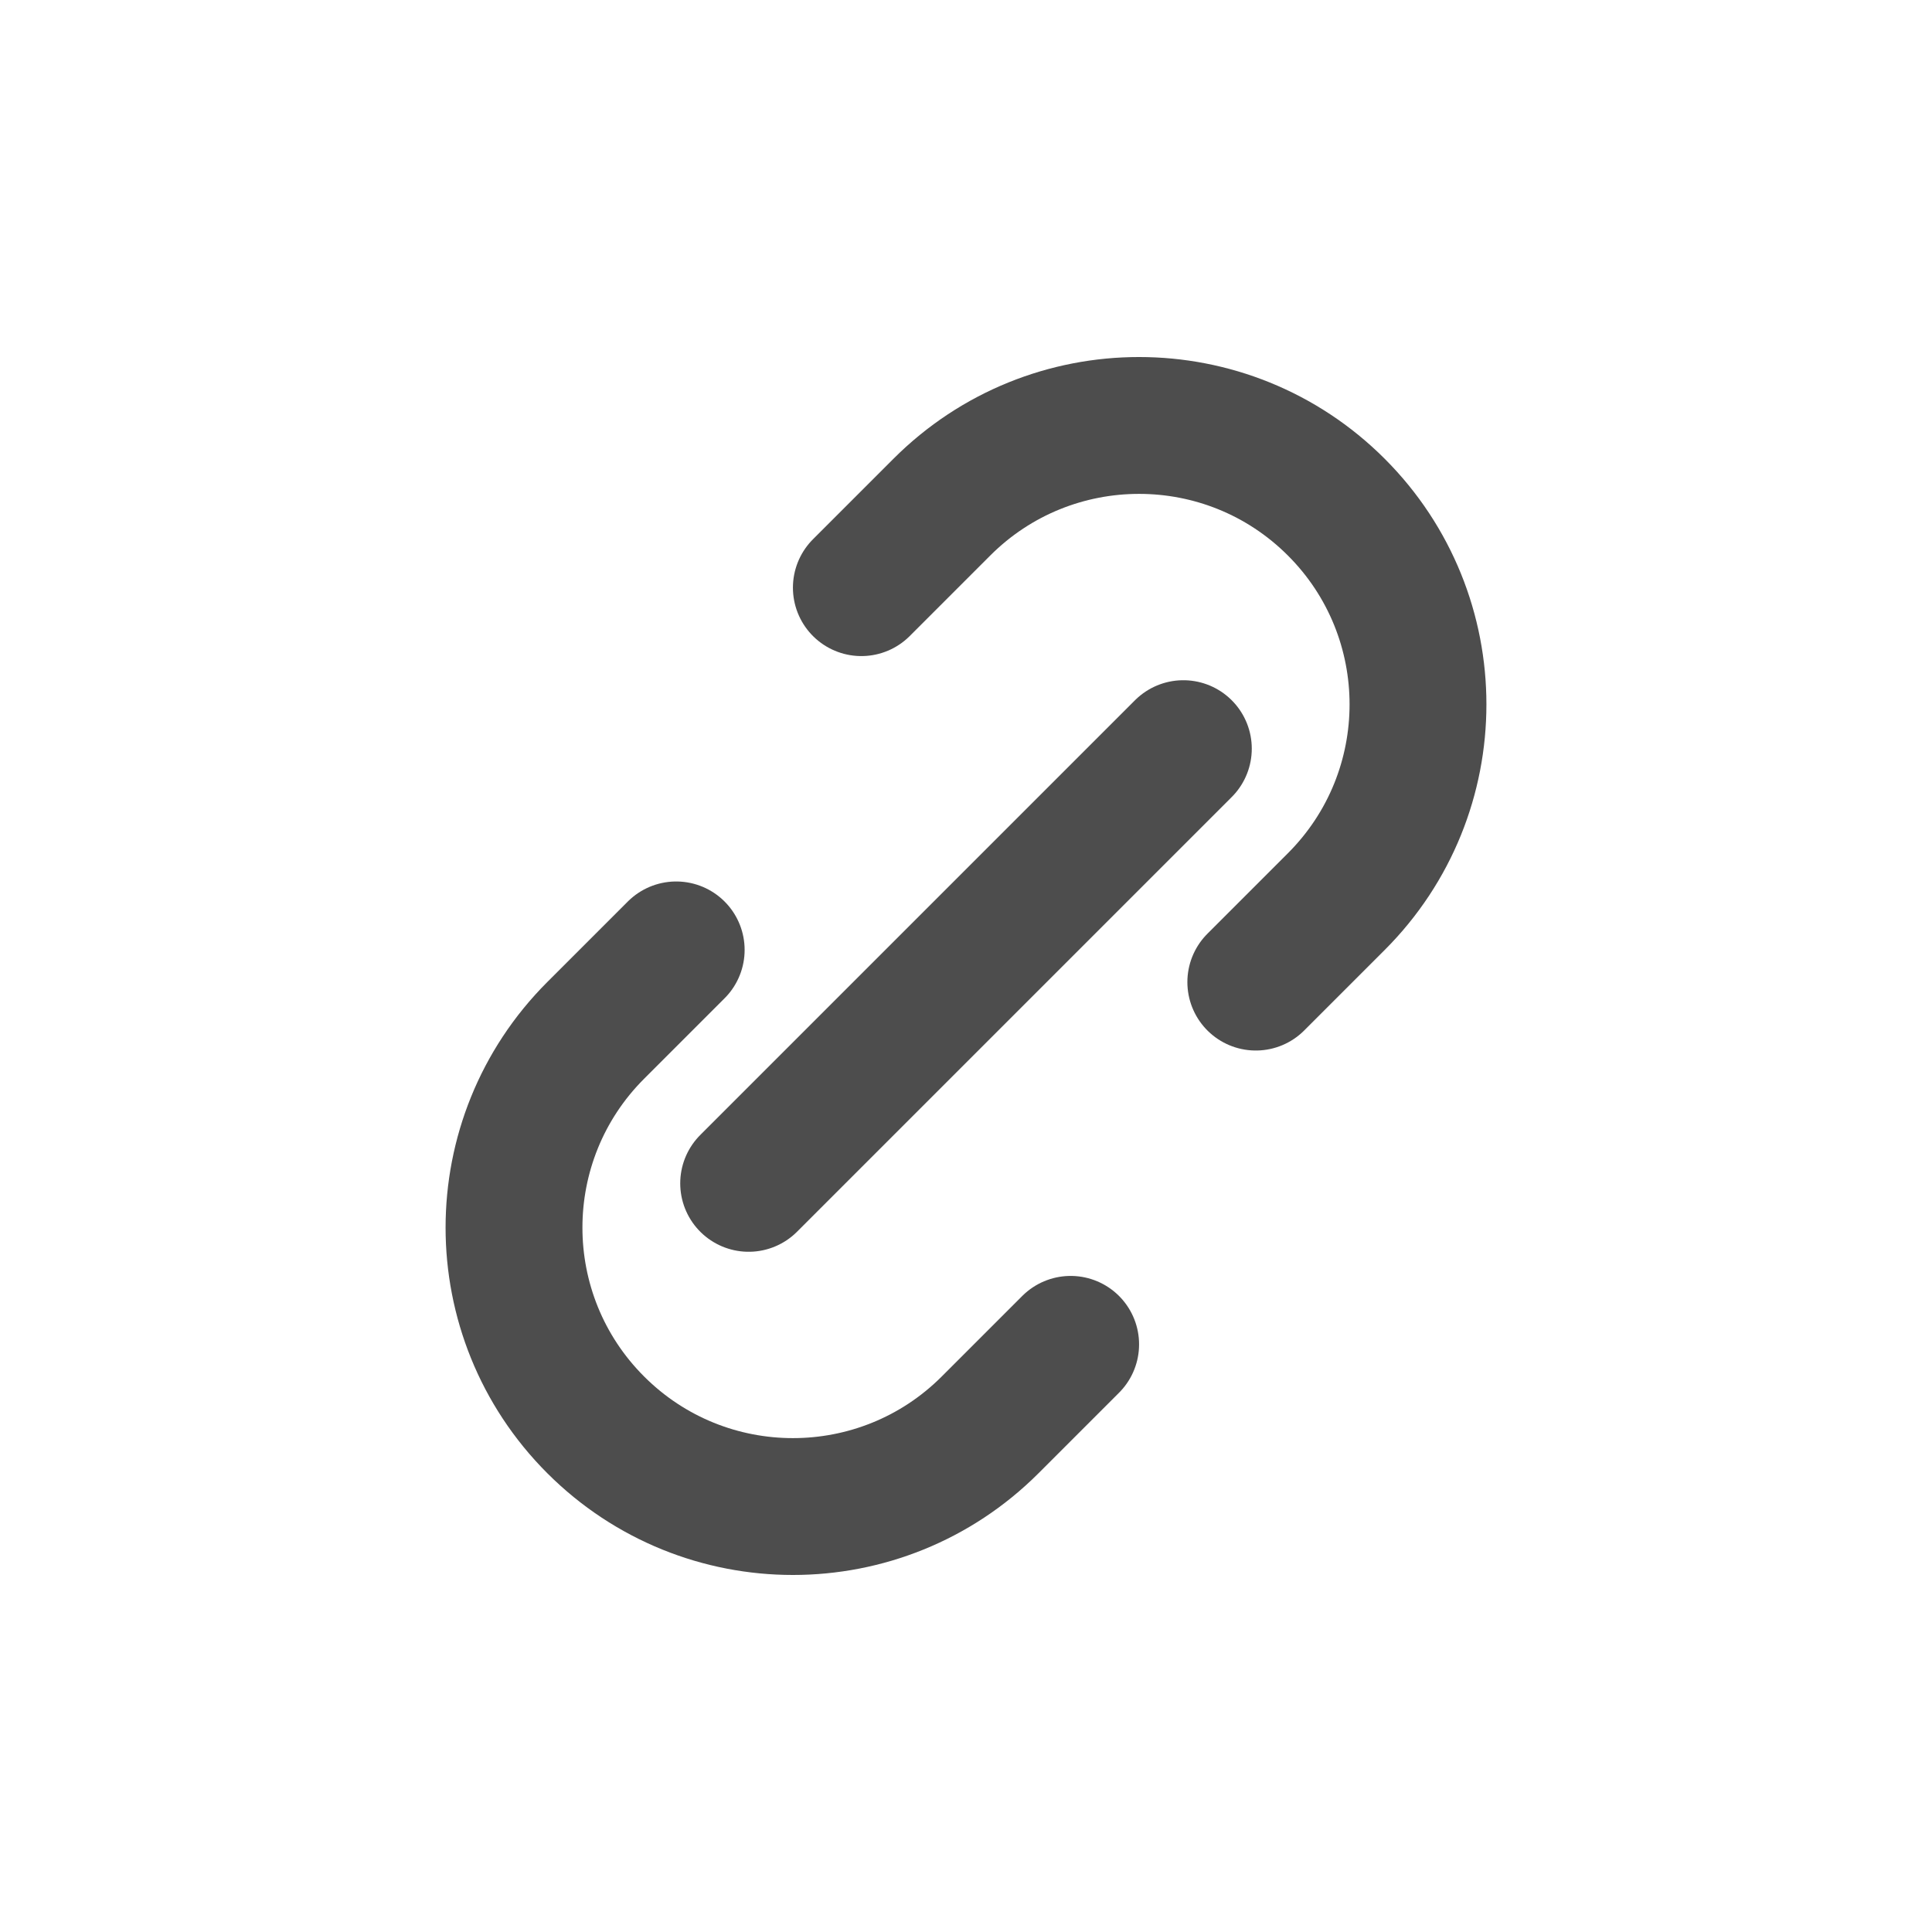
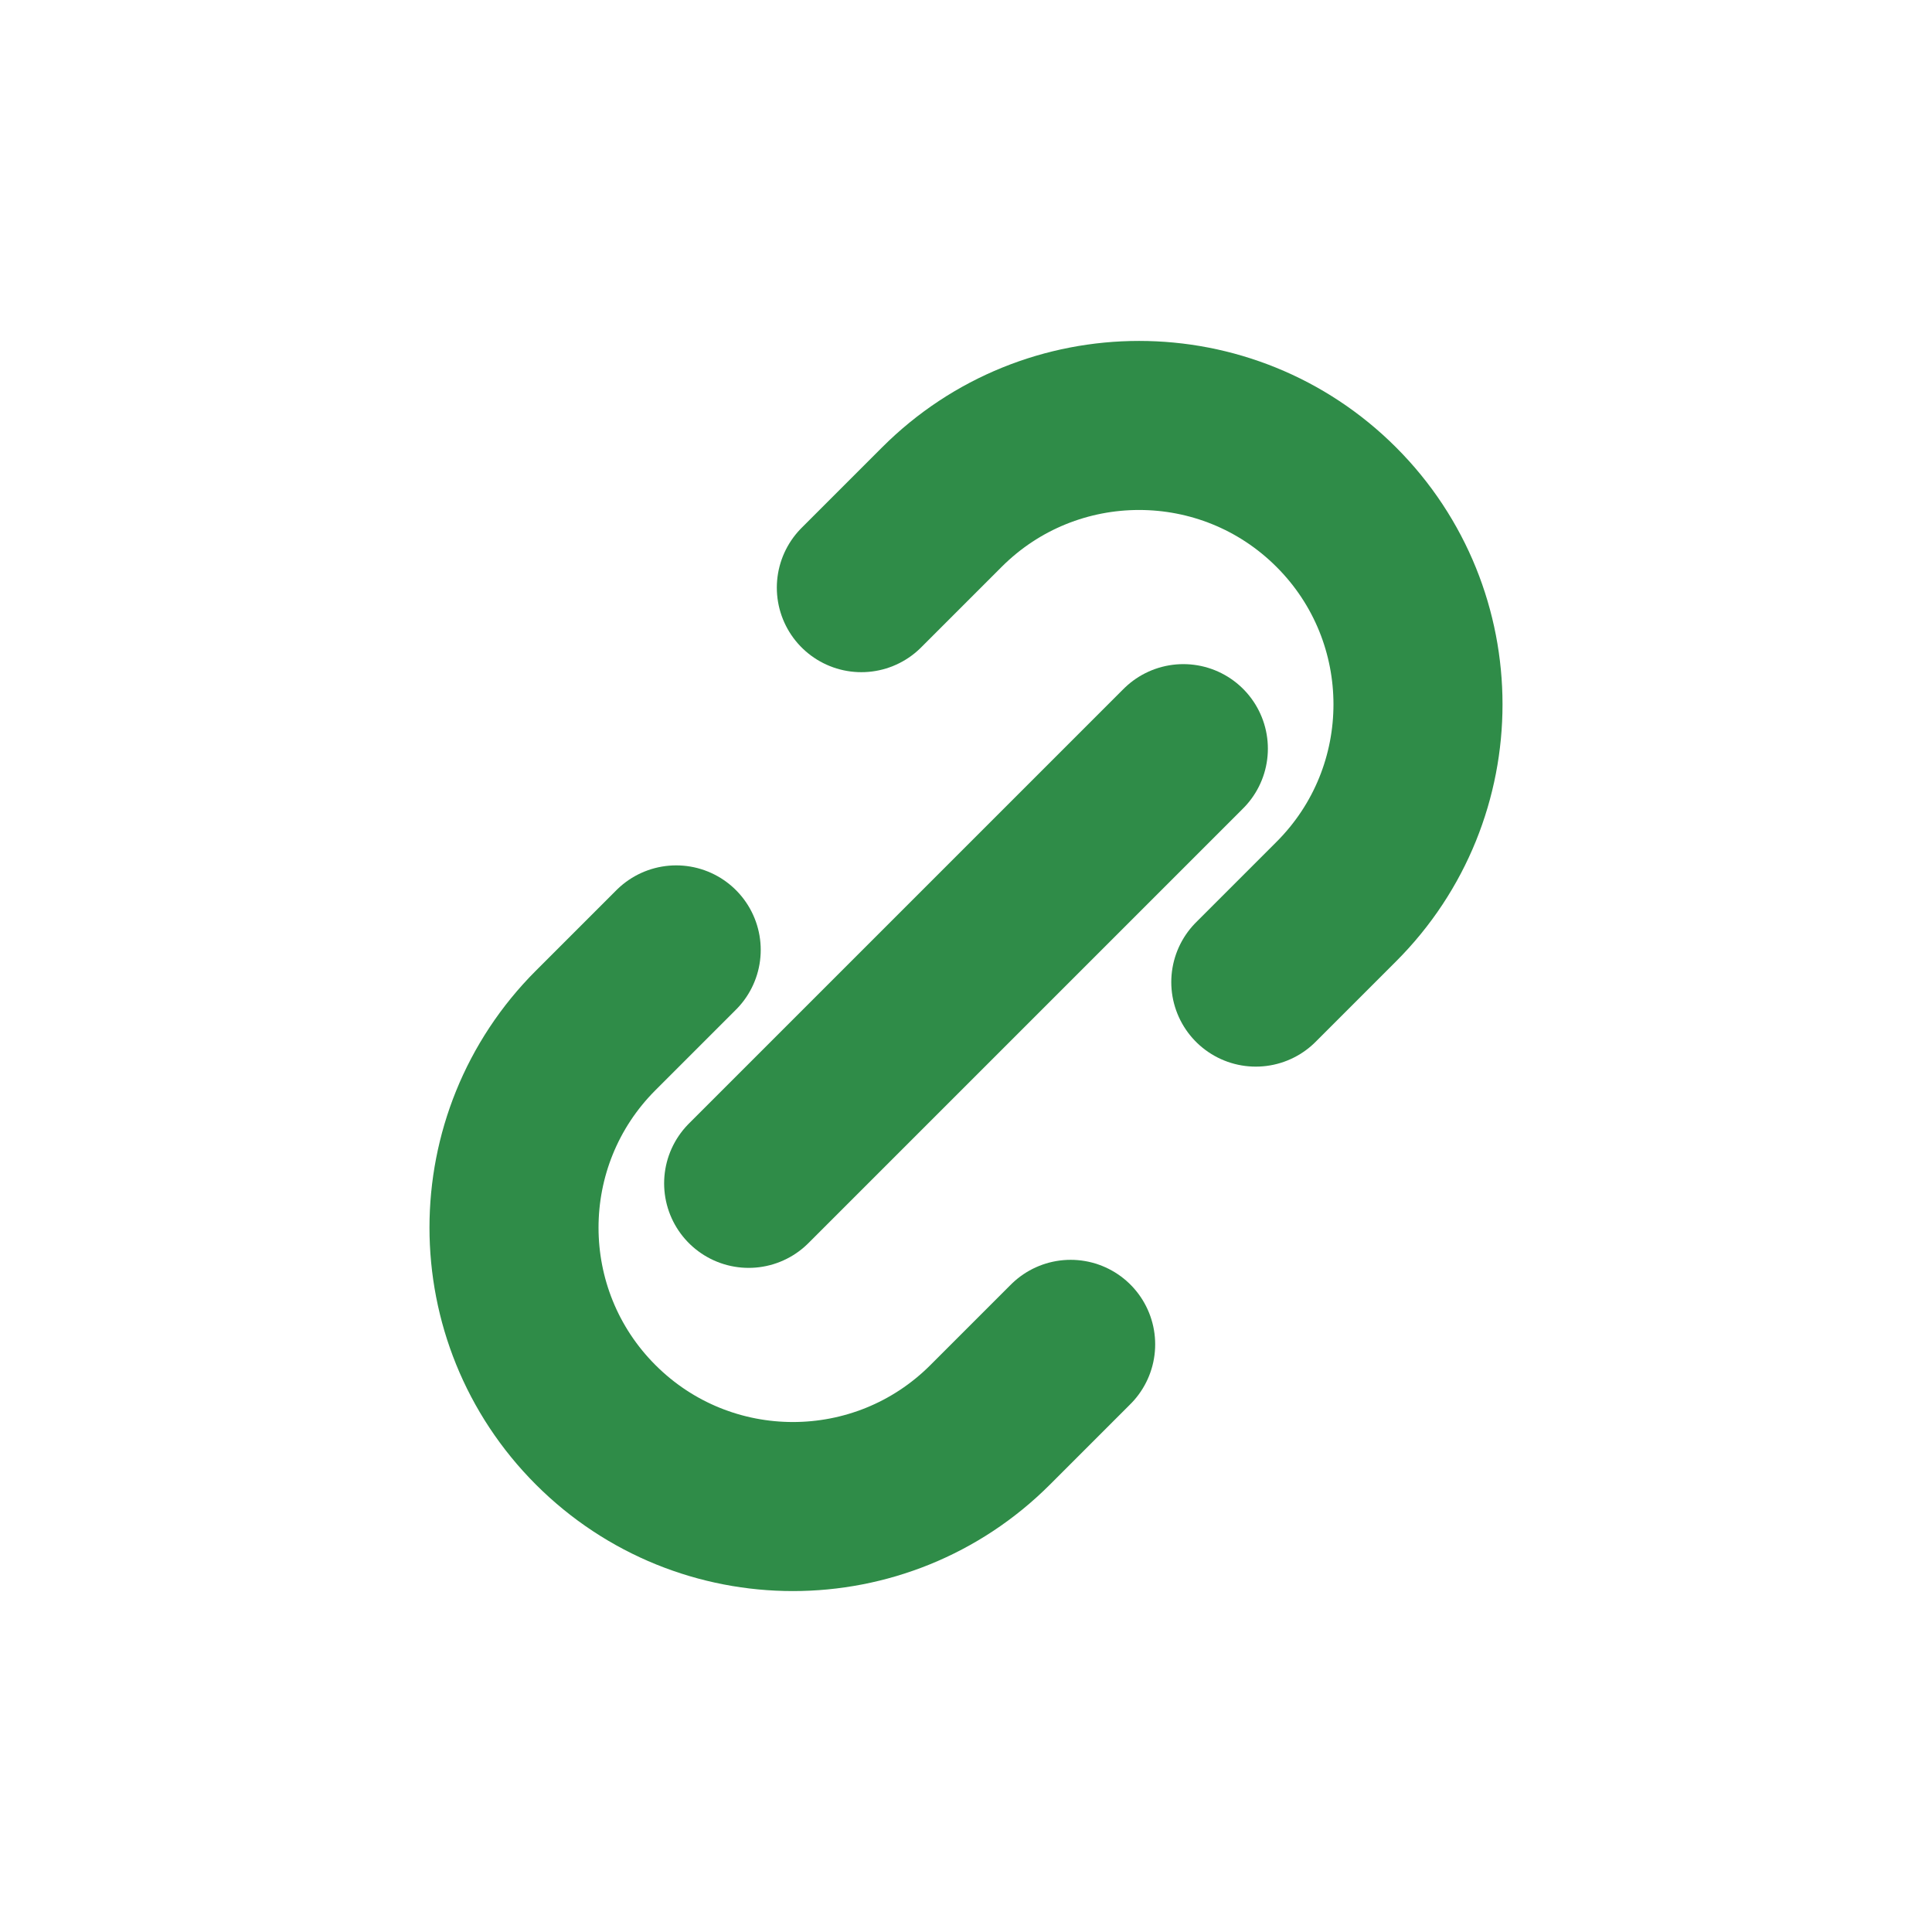
- <svg xmlns="http://www.w3.org/2000/svg" viewBox="0 0 24 24" fill="none" stroke="#4d4d4d" stroke-width="1.7" stroke-linecap="round" stroke-linejoin="round">
+ <svg xmlns="http://www.w3.org/2000/svg" viewBox="0 0 24 24" fill="none" stroke="#2f8c48" stroke-width="2.1" stroke-linecap="round" stroke-linejoin="round">
  <path d="M9.3 14.7l5.4-5.4" />
  <path d="M10.7 7.3l1-1a3.4 3.4 0 0 1 4.9 4.9l-1 1" />
  <path d="M13.3 16.7l-1 1a3.4 3.4 0 0 1-4.9-4.9l1-1" />
</svg>
